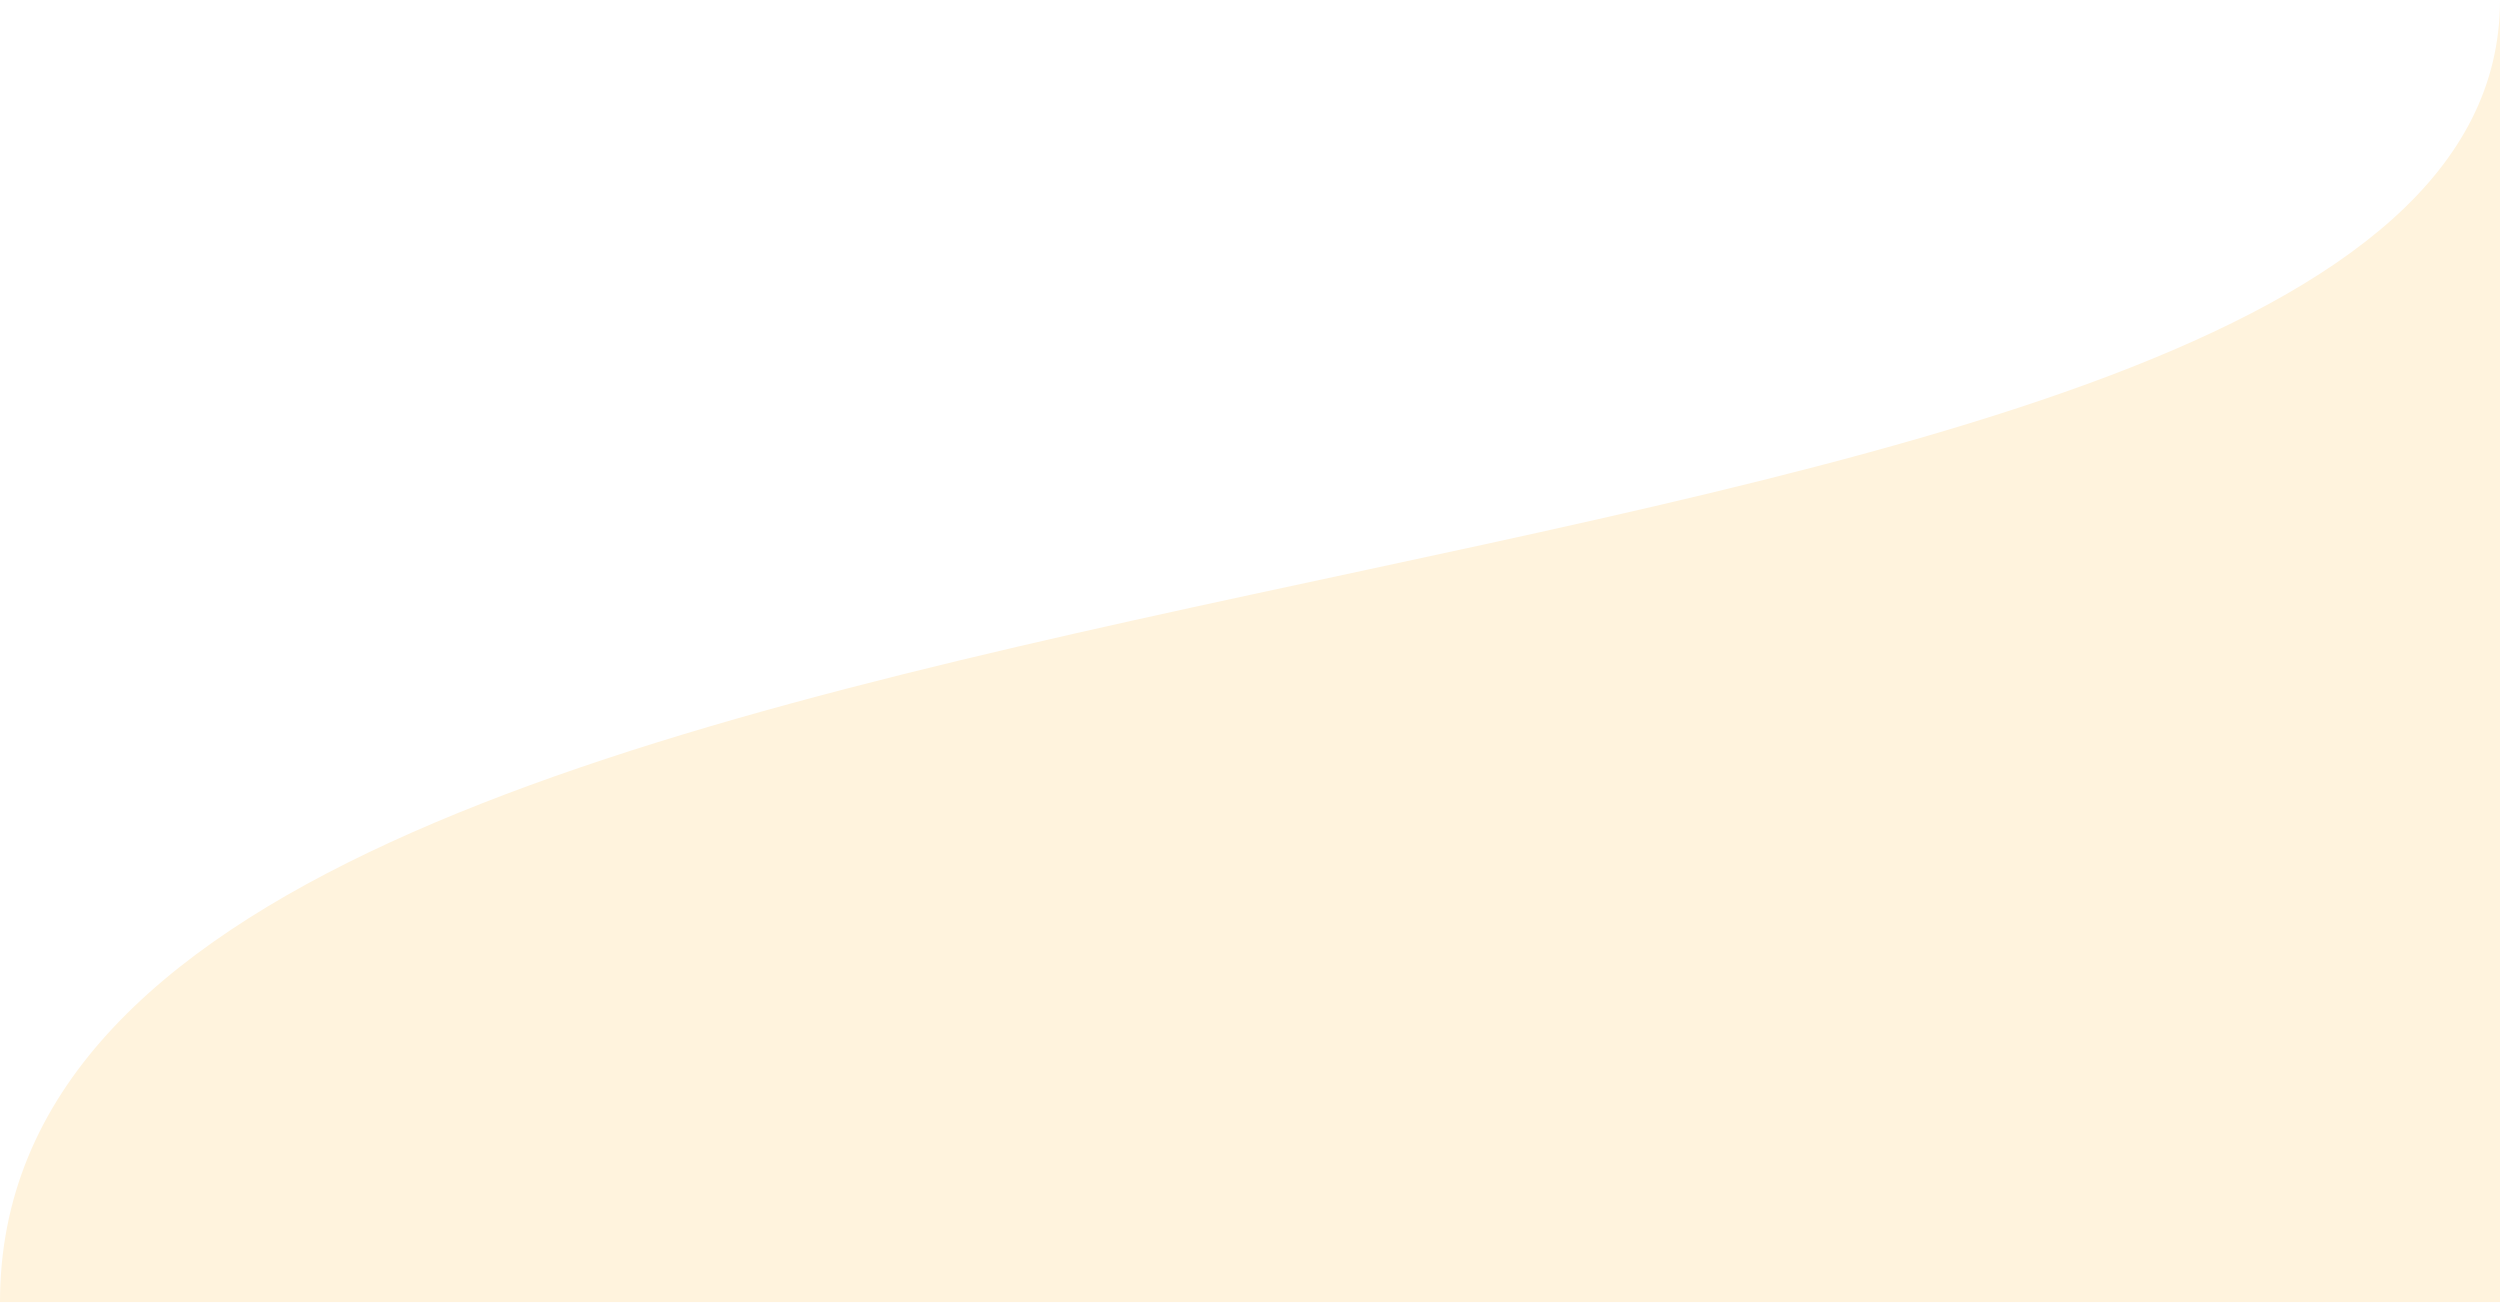
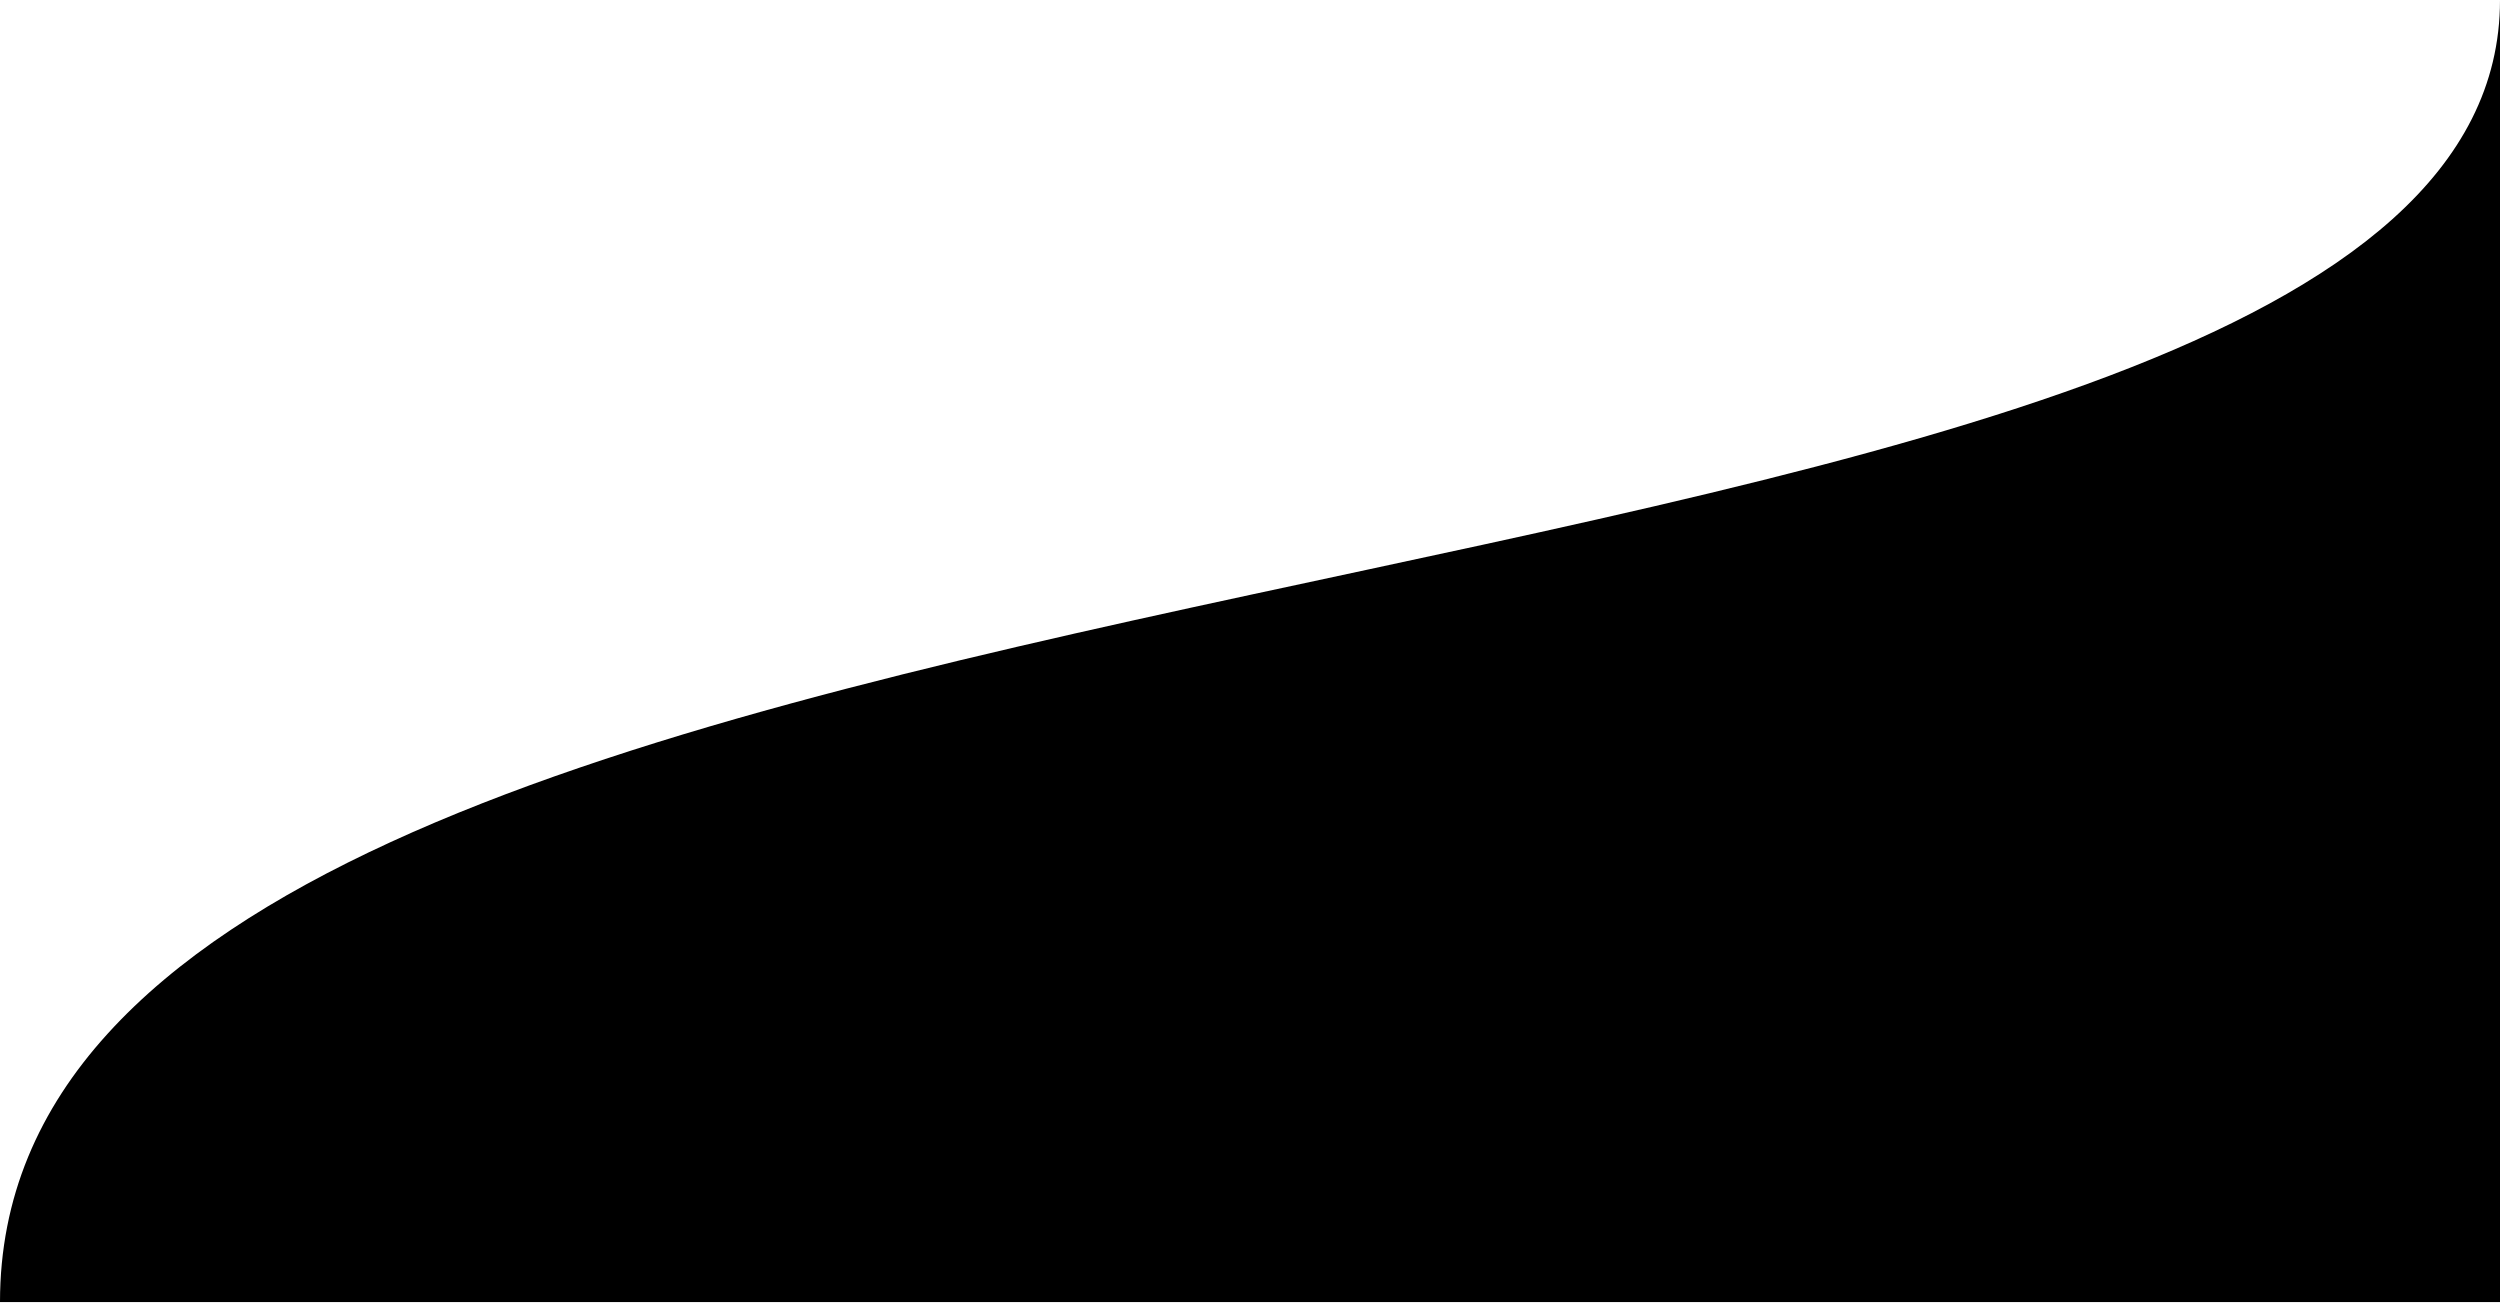
<svg xmlns="http://www.w3.org/2000/svg" preserveAspectRatio="none" viewBox="0 0 1920 1000">
-   <defs>
-     <style>.cls-1{fill:#fff3dd;}</style>
-   </defs>
  <g id="Layer_2" data-name="Layer 2">
    <g id="Layer_1-2" data-name="Layer 1">
      <path class="cls-1" d="M1920,0C1920,528,0,357,0,1000H1920Z" />
    </g>
  </g>
</svg>
